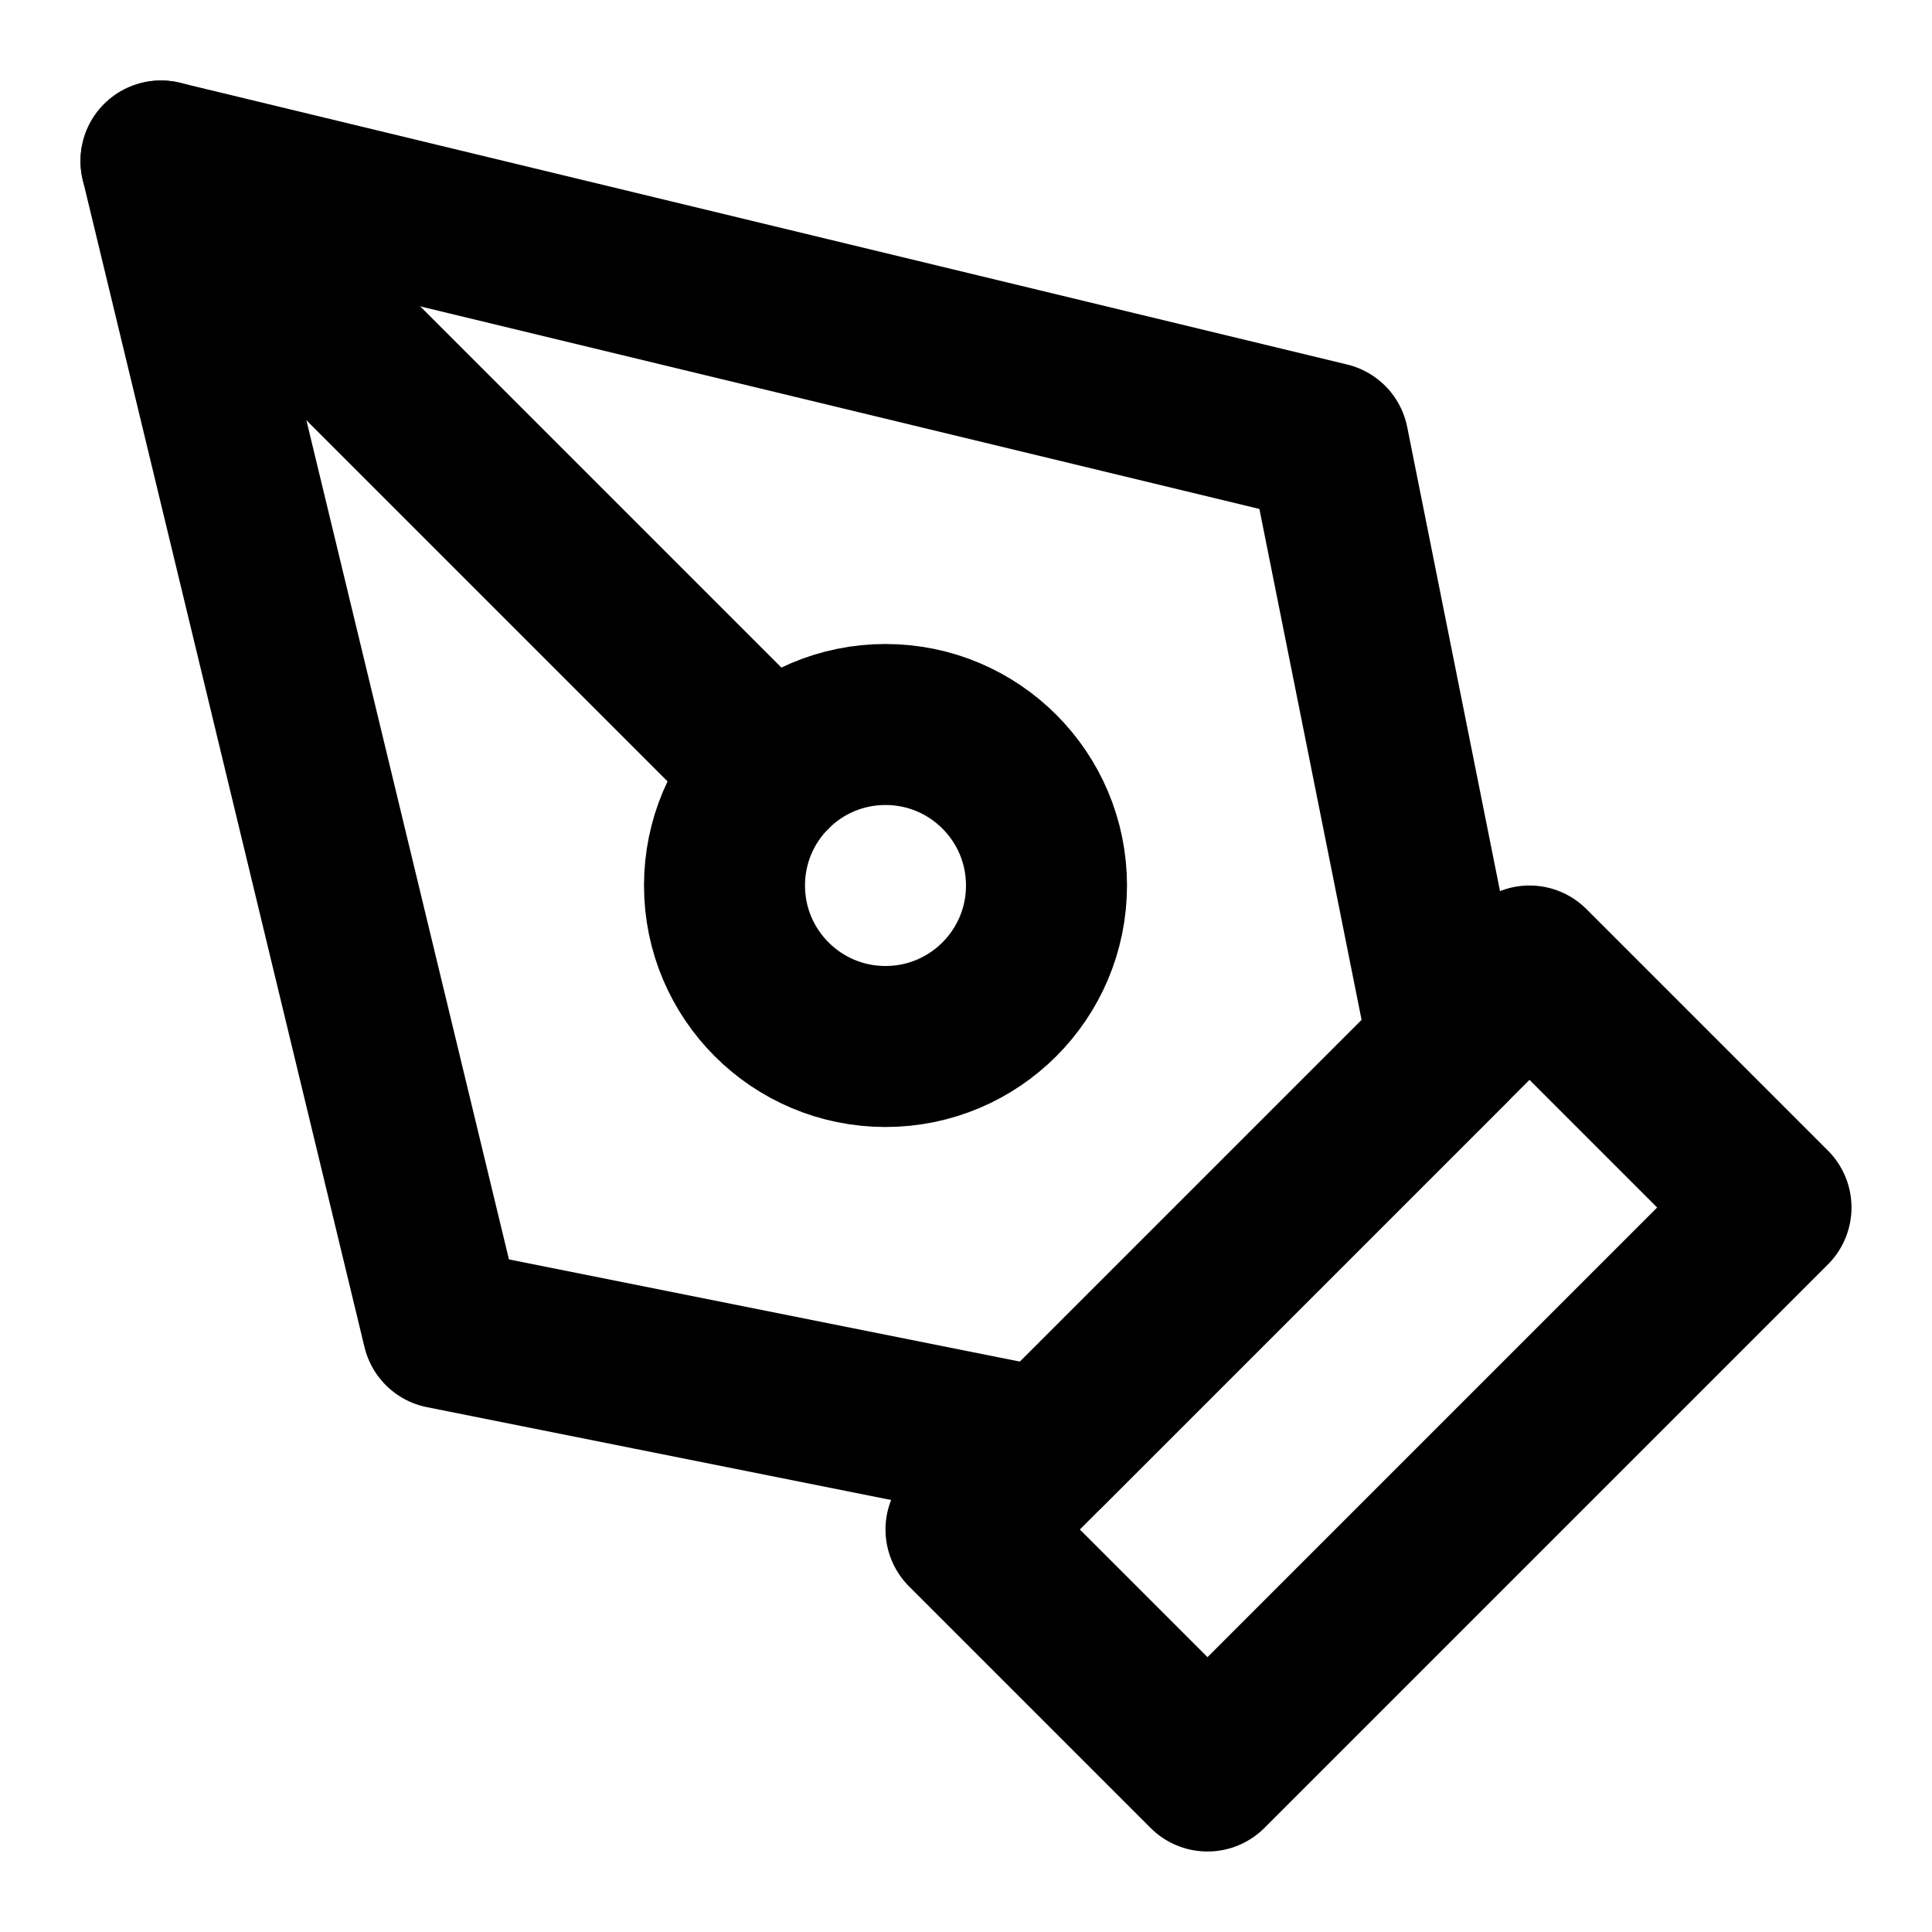
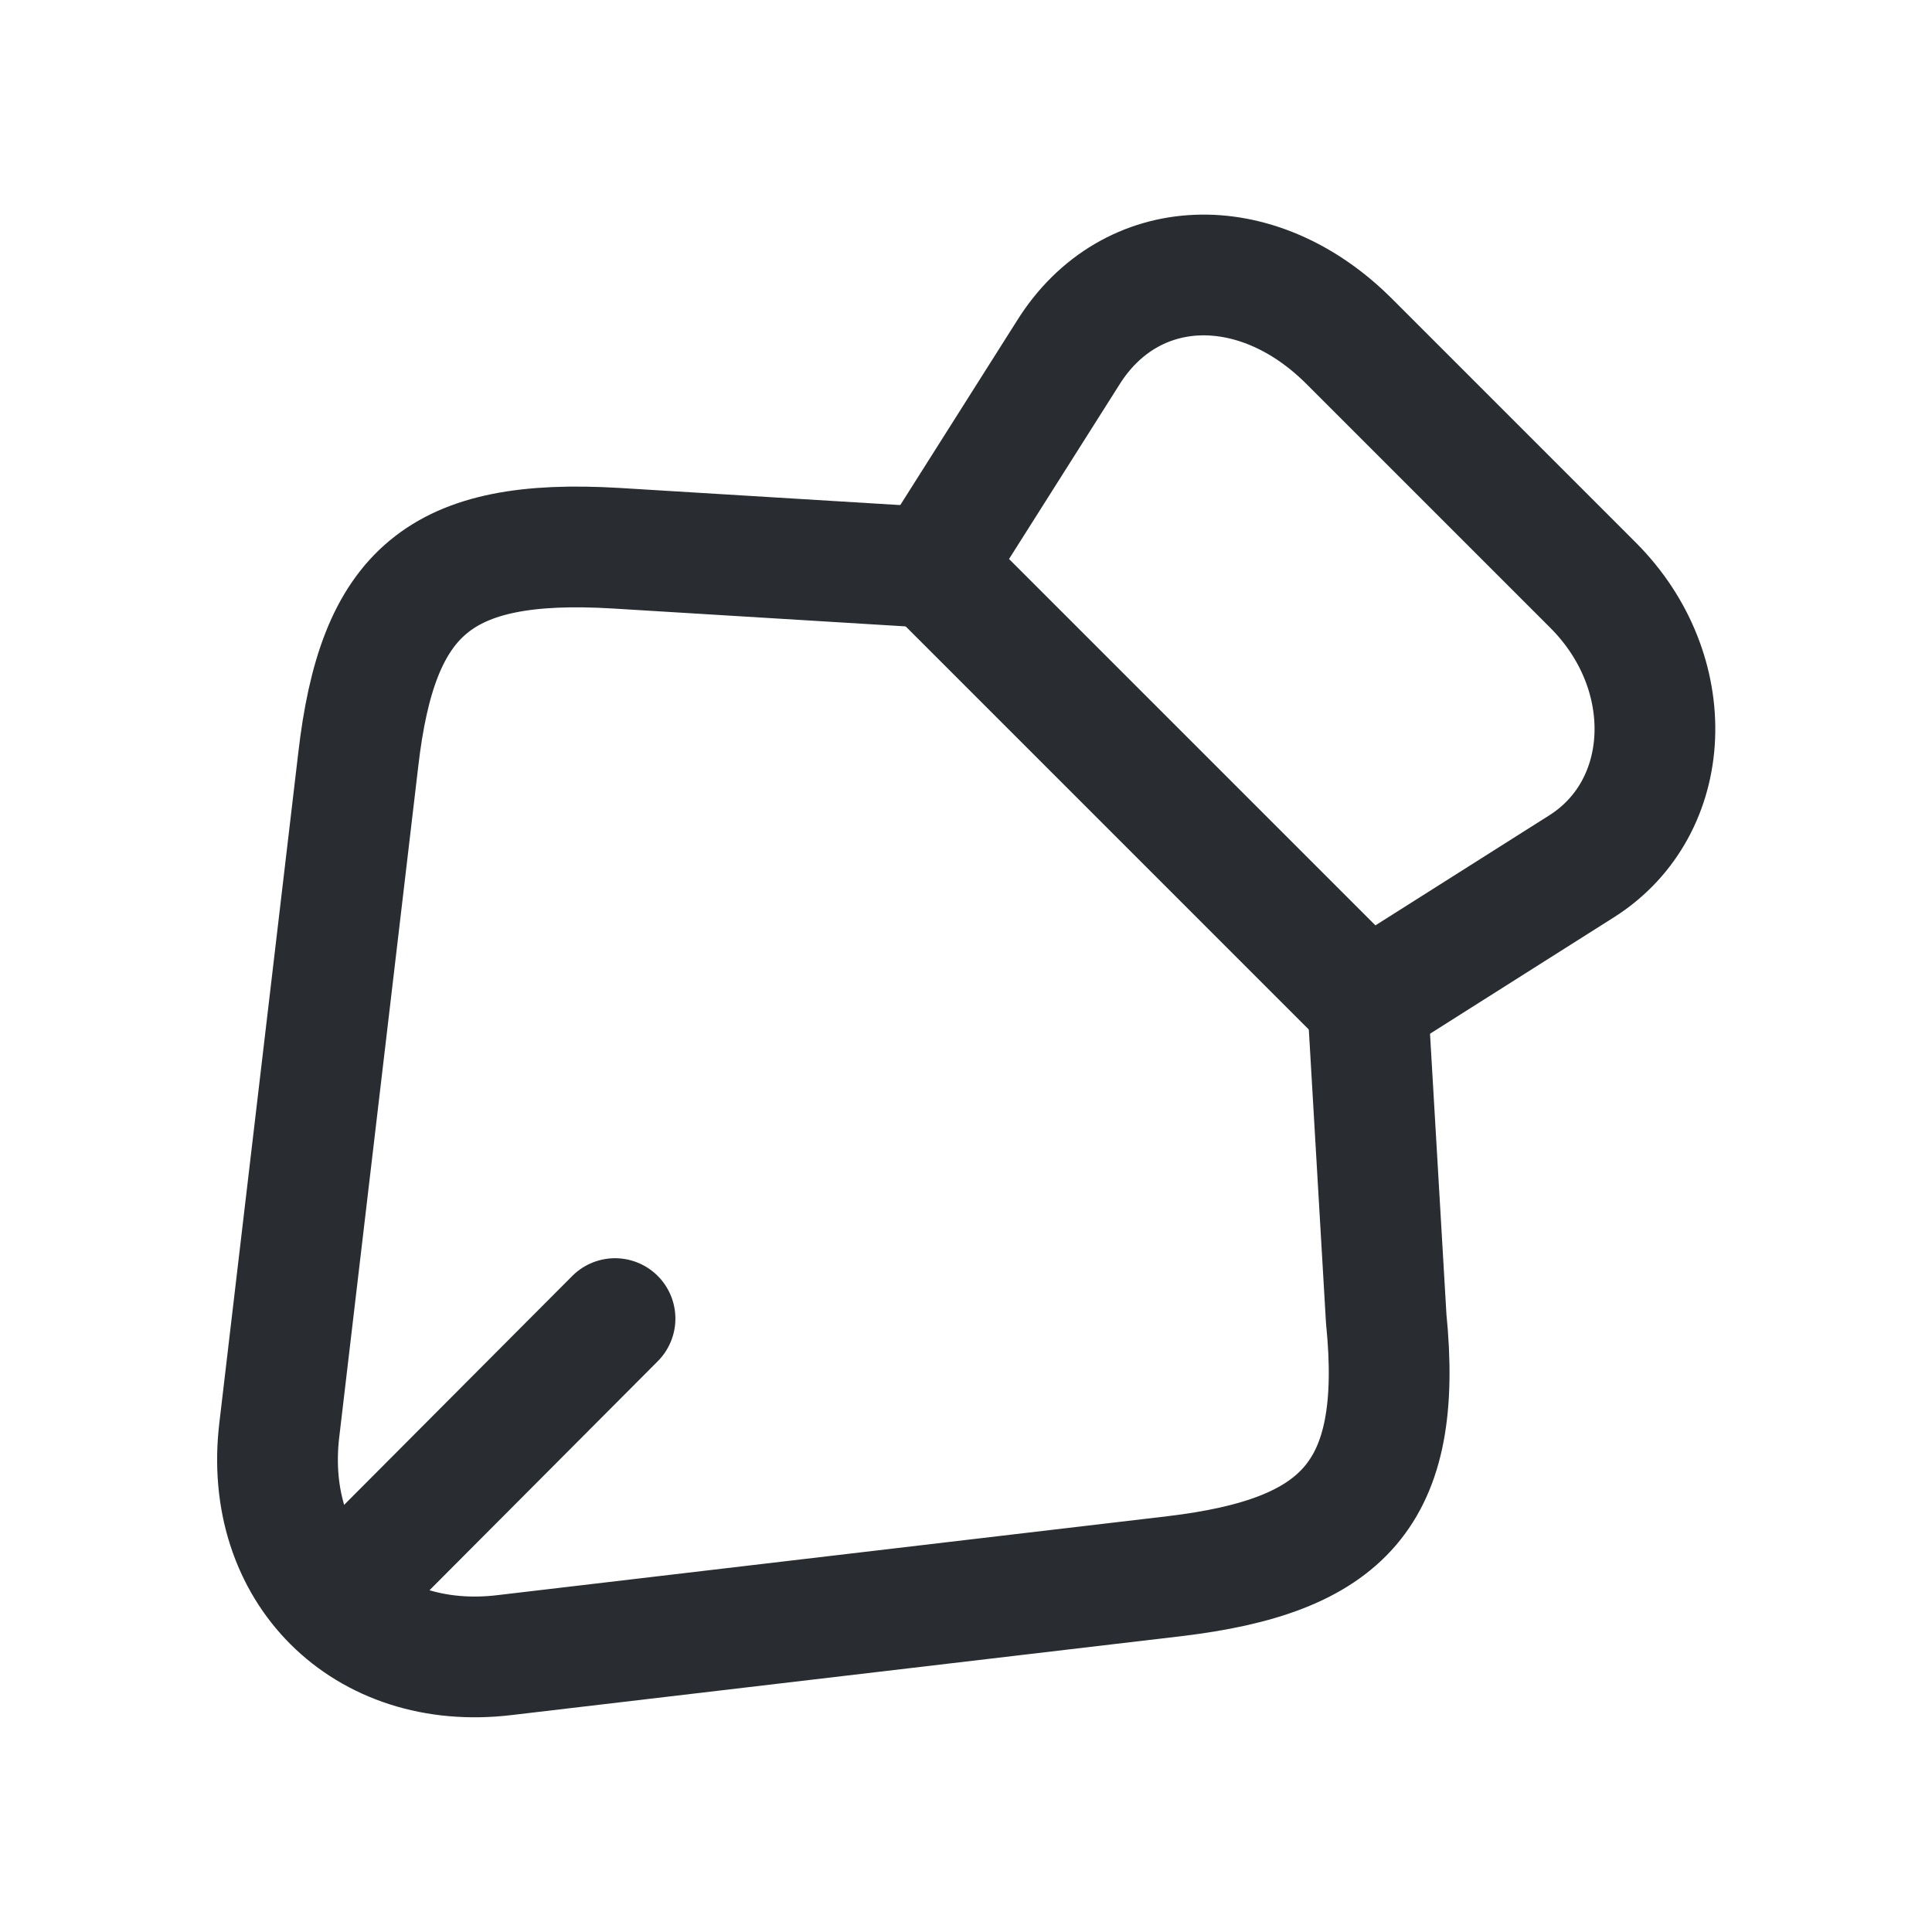
- <svg xmlns="http://www.w3.org/2000/svg" width="24" height="24" viewBox="0 0 24 24" fill="none" stroke="#000000" stroke-width="2" stroke-linecap="round" stroke-linejoin="round">
-   <path d="M12 19l7-7 3 3-7 7-3-3z" />
-   <path d="M18 13l-1.5-7.5L2 2l3.5 14.5L13 18l5-5z" />
-   <path d="M2 2l7.586 7.586" />
-   <circle cx="11" cy="11" r="2" />
+ <svg xmlns="http://www.w3.org/2000/svg" width="800px" height="800px" viewBox="0 0 24 24" fill="none">
+   <path d="M19.79 7.27L16.76 4.24C15.61 3.09 14.04 3.15 13.27 4.38L11.58 7.05L16.98 12.45L19.65 10.76C20.8 10.03 20.87 8.35 19.79 7.27Z" stroke="#292D32" stroke-width="1.5" stroke-linecap="round" stroke-linejoin="round" />
+   <path d="M11.58 7.05L7.65 6.81C5.46 6.68 4.69 7.35 4.45 9.44L3.47 17.76C3.26 19.51 4.53 20.77 6.27 20.56L14.59 19.58C16.68 19.33 17.44 18.57 17.22 16.38L16.99 12.45" stroke="#292D32" stroke-width="1.5" stroke-linecap="round" stroke-linejoin="round" />
+   <path d="M4.61 19.42L7.64 16.38" stroke="#292D32" stroke-width="1.5" stroke-linecap="round" stroke-linejoin="round" />
</svg>
